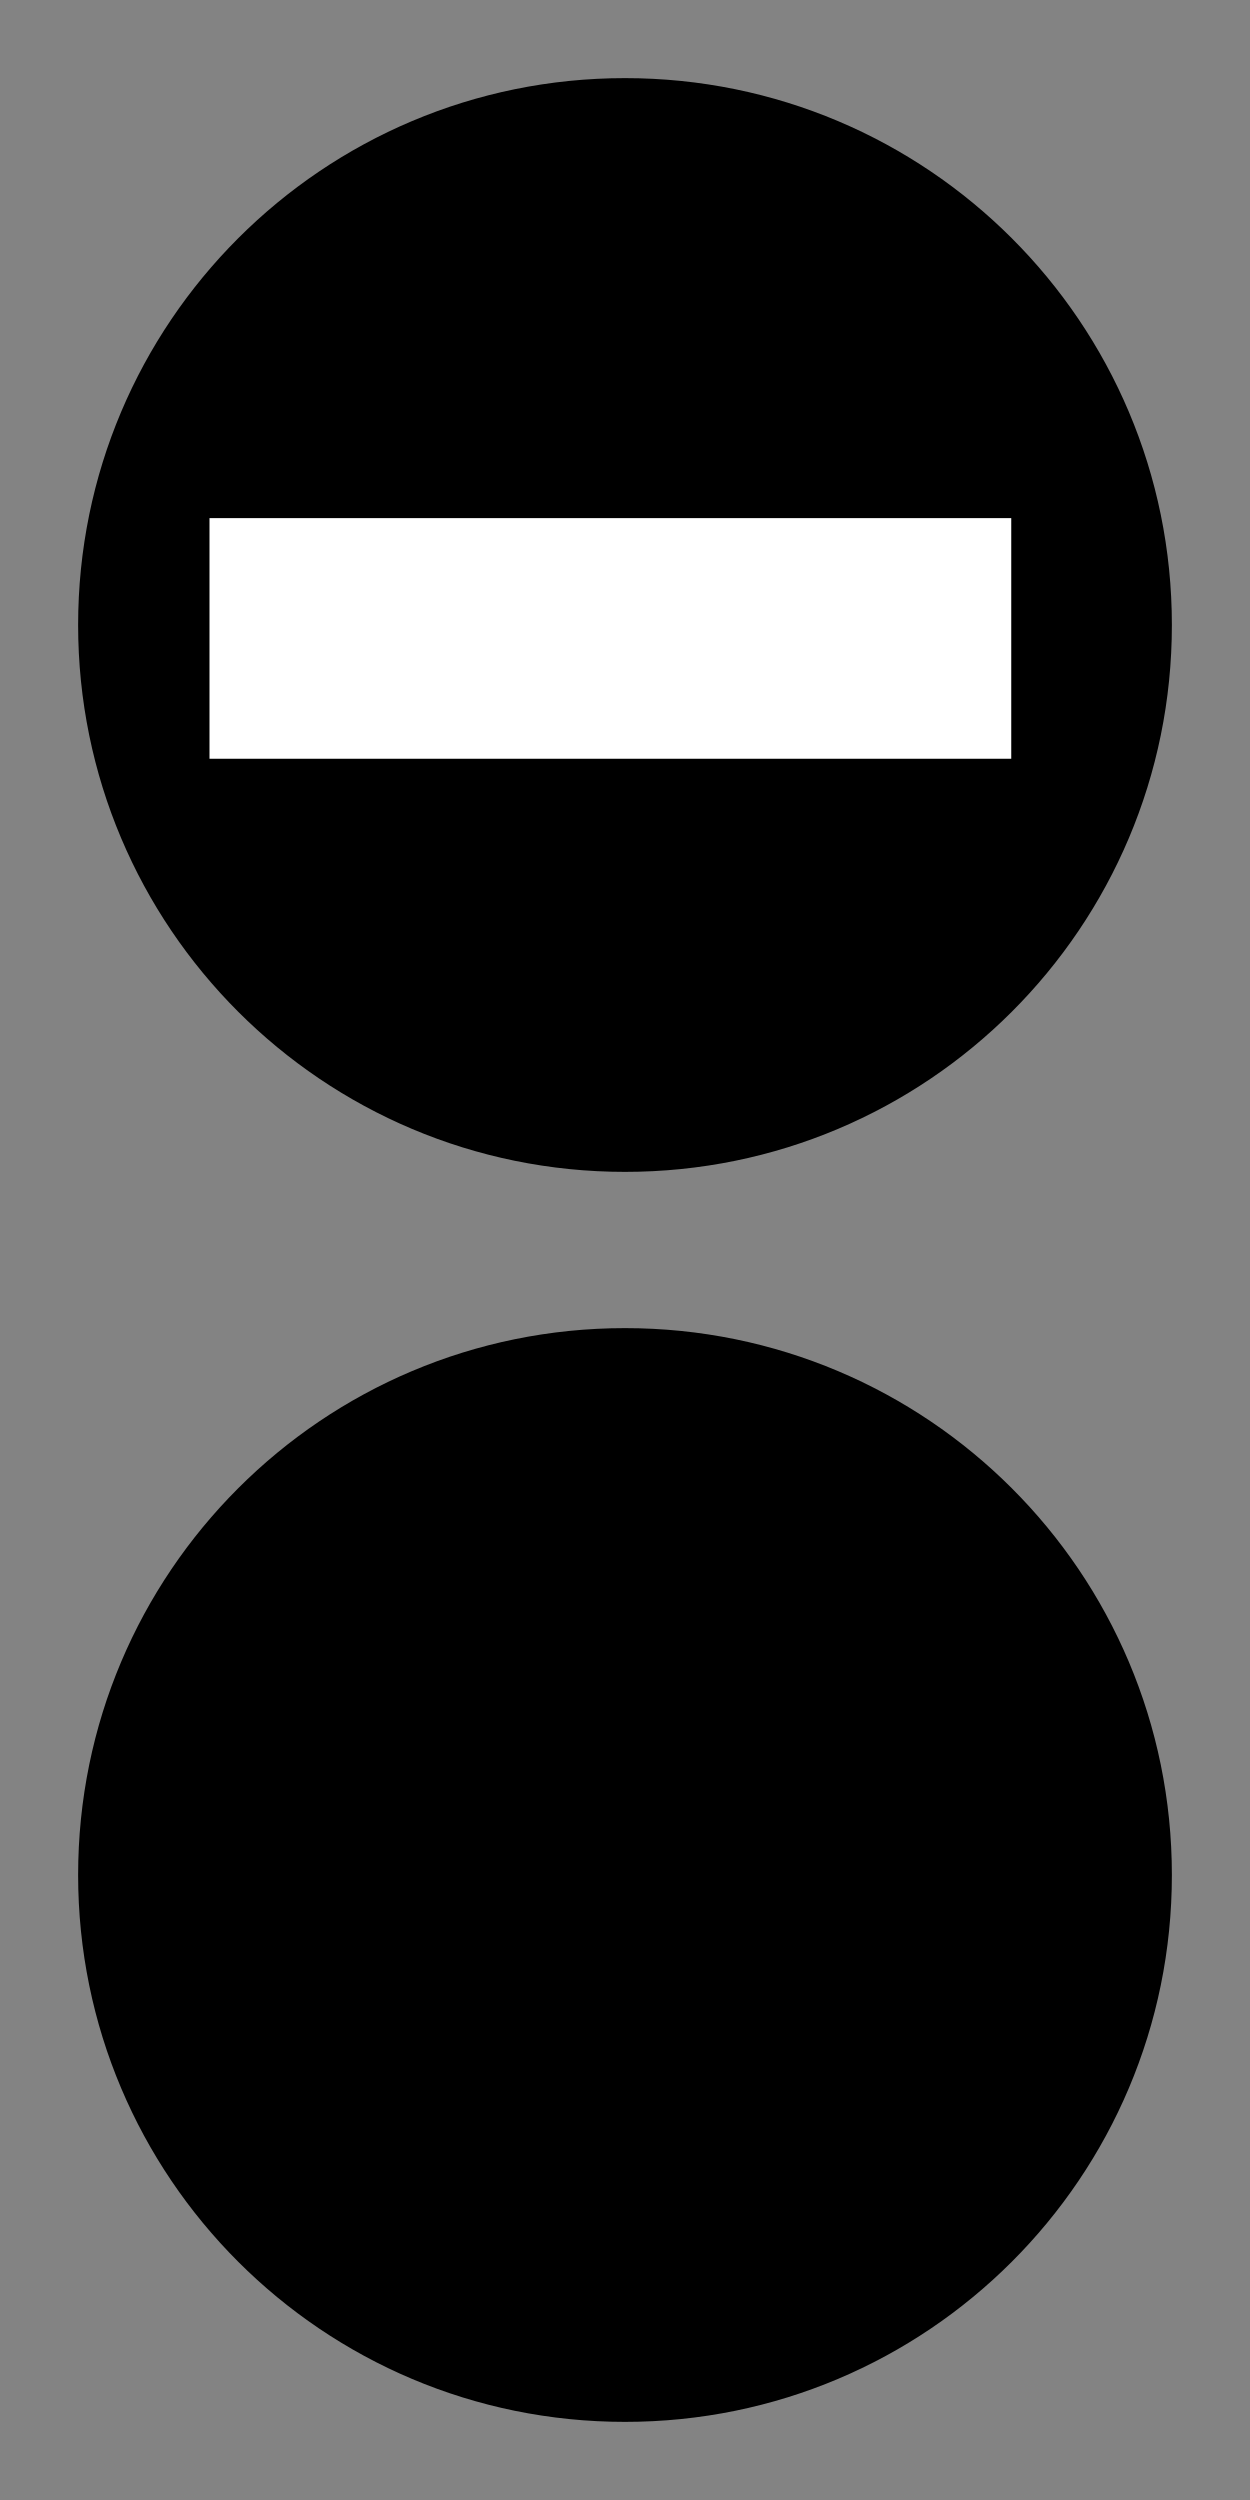
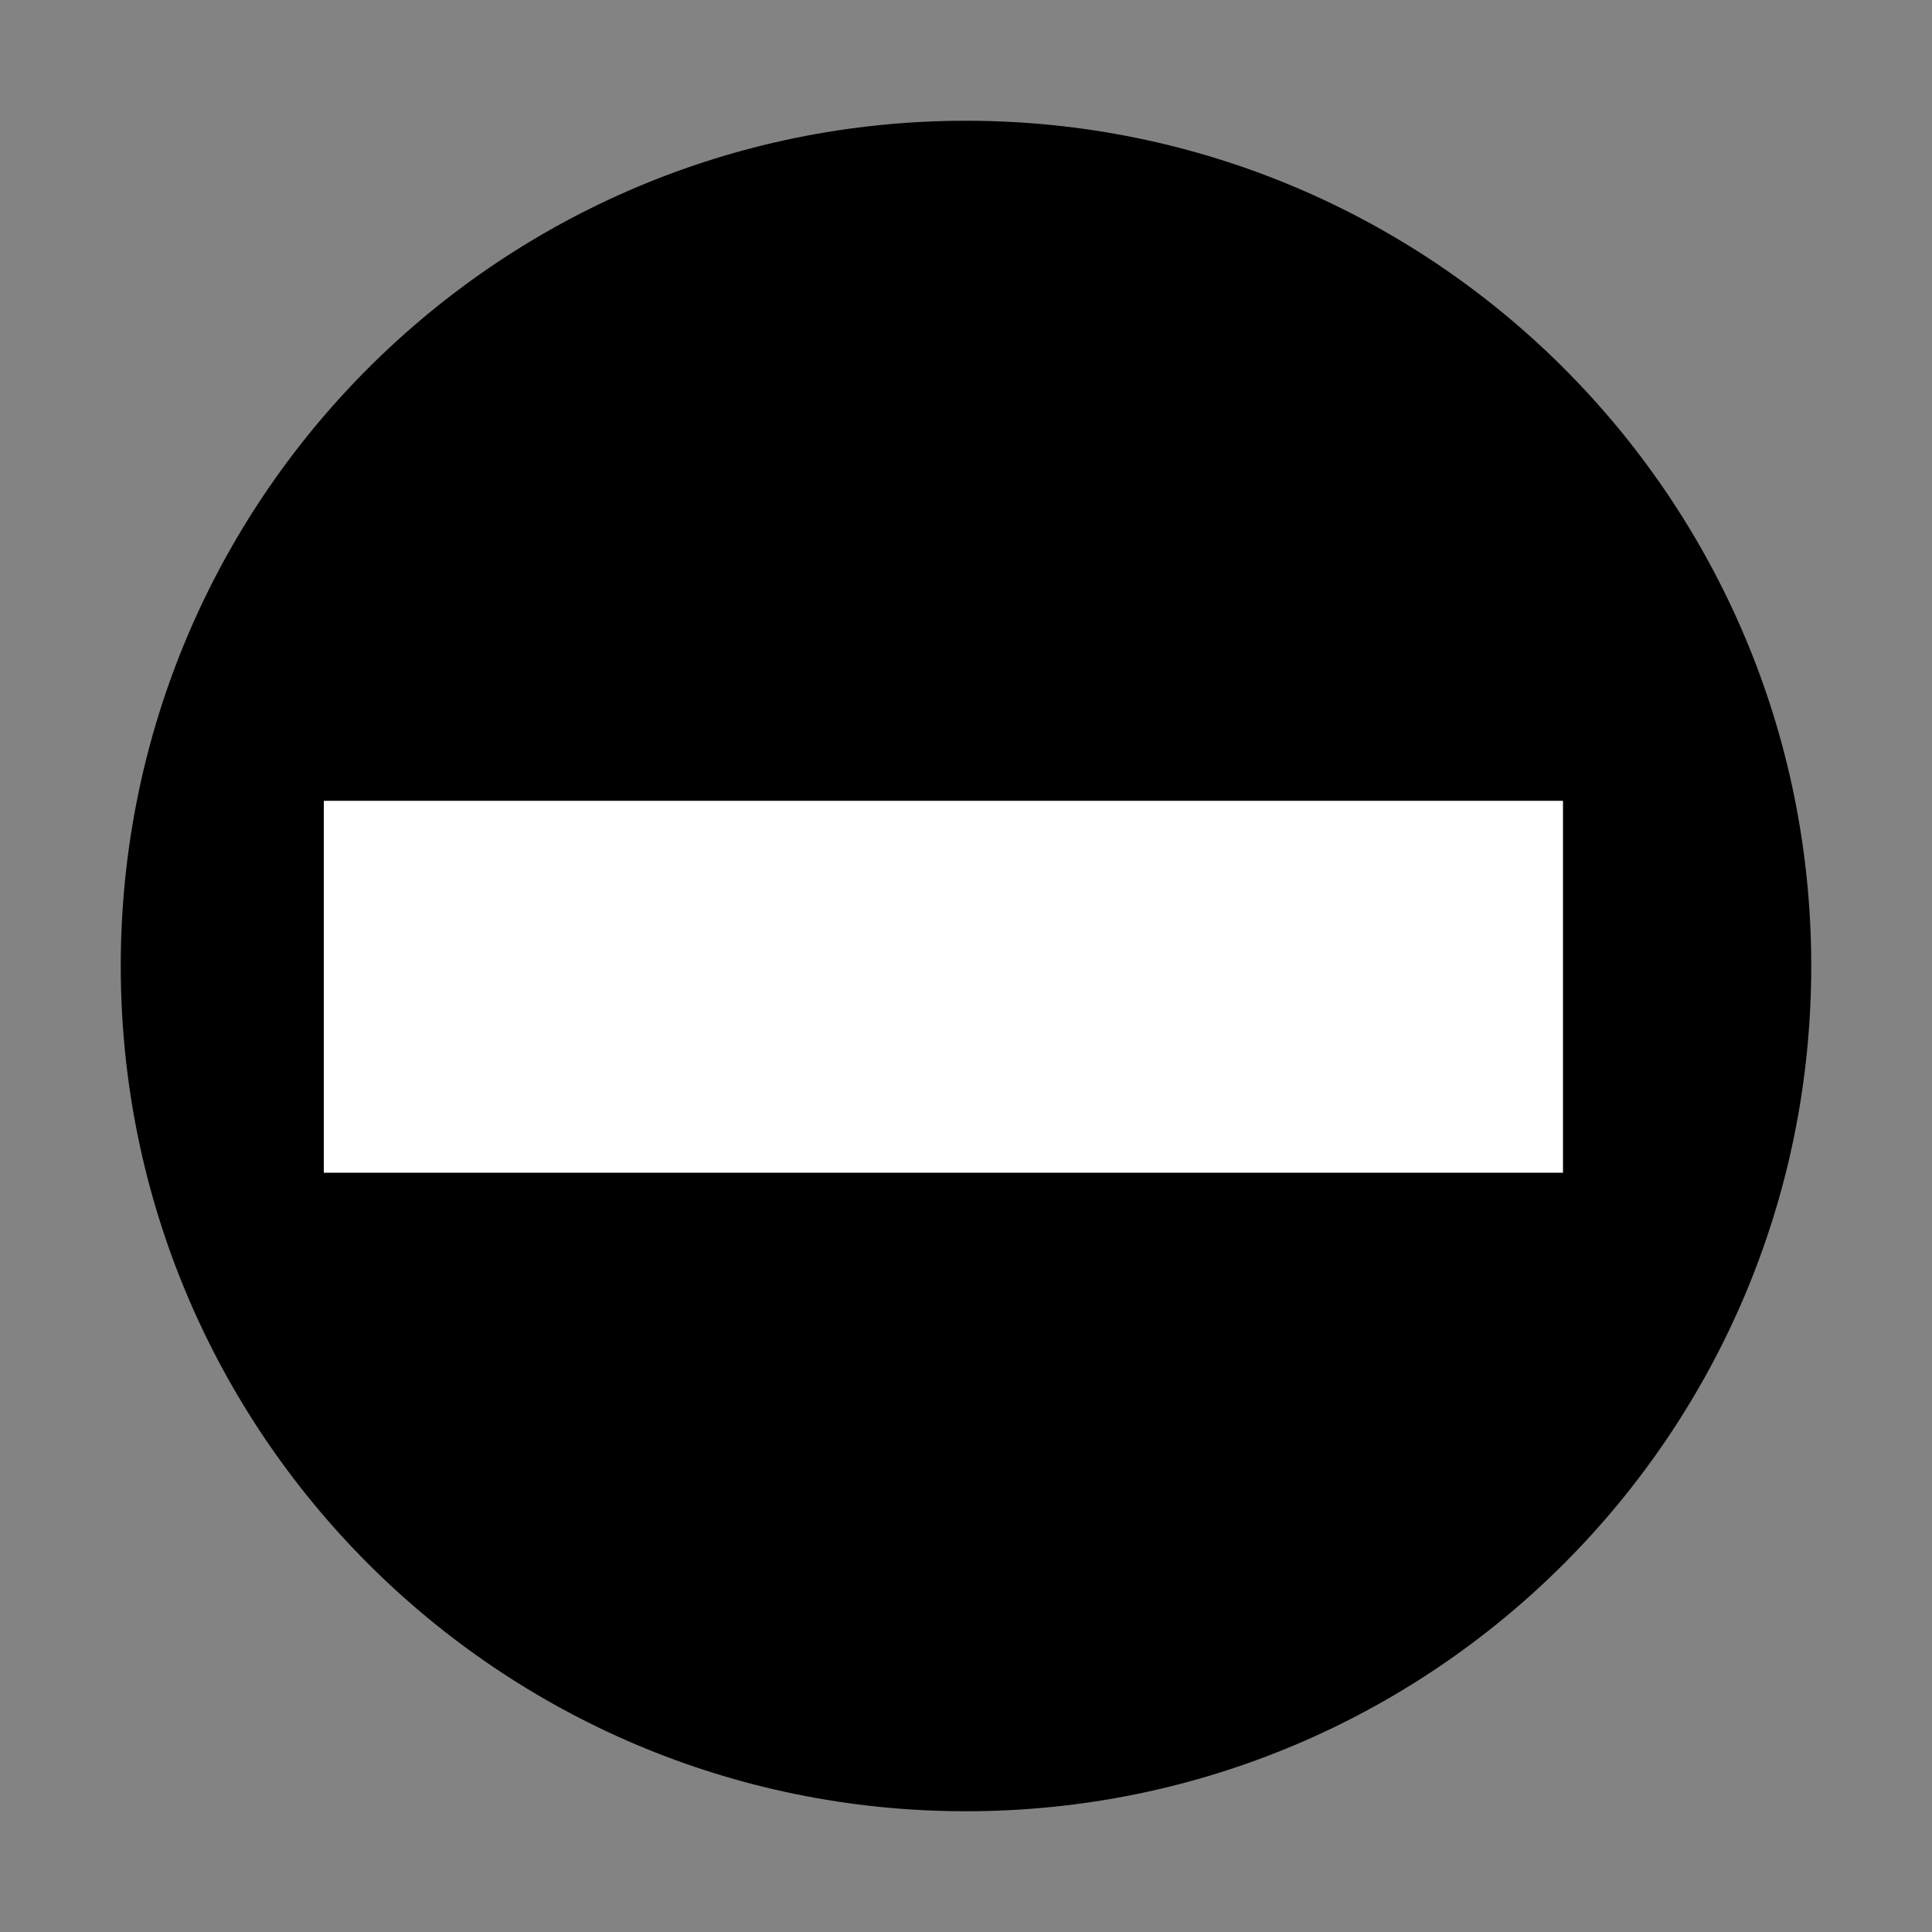
- <svg xmlns="http://www.w3.org/2000/svg" width="10" height="20" viewBox="0 0 10 20">
-   <rect x="-1" y="-2" width="12" height="24" fill="rgb(51.373%, 51.373%, 51.373%)" fill-opacity="1" />
-   <path fill-rule="nonzero" fill="rgb(0%, 0%, 0%)" fill-opacity="1" d="M 9.375 15 C 9.375 17.418 7.418 19.375 5 19.375 C 2.582 19.375 0.625 17.418 0.625 15 C 0.625 12.582 2.582 10.625 5 10.625 C 7.418 10.625 9.375 12.582 9.375 15 Z M 9.375 15 " />
+ <svg xmlns="http://www.w3.org/2000/svg" width="10" height="10" viewBox="0 0 10 10">
+   <rect x="-1" y="-1" width="12" height="12" fill="rgb(51.373%, 51.373%, 51.373%)" fill-opacity="1" />
  <path fill-rule="nonzero" fill="rgb(0%, 0%, 0%)" fill-opacity="1" d="M 5 9.375 C 2.582 9.375 0.625 7.418 0.625 5 C 0.625 2.582 2.582 0.625 5 0.625 C 7.418 0.625 9.375 2.582 9.375 5 C 9.375 7.418 7.418 9.375 5 9.375 Z M 5 9.375 " />
  <path fill-rule="nonzero" fill="rgb(100%, 100%, 100%)" fill-opacity="1" d="M 8.09 4.145 L 8.09 6.07 L 1.676 6.07 L 1.676 4.145 Z M 8.09 4.145 " />
</svg>
